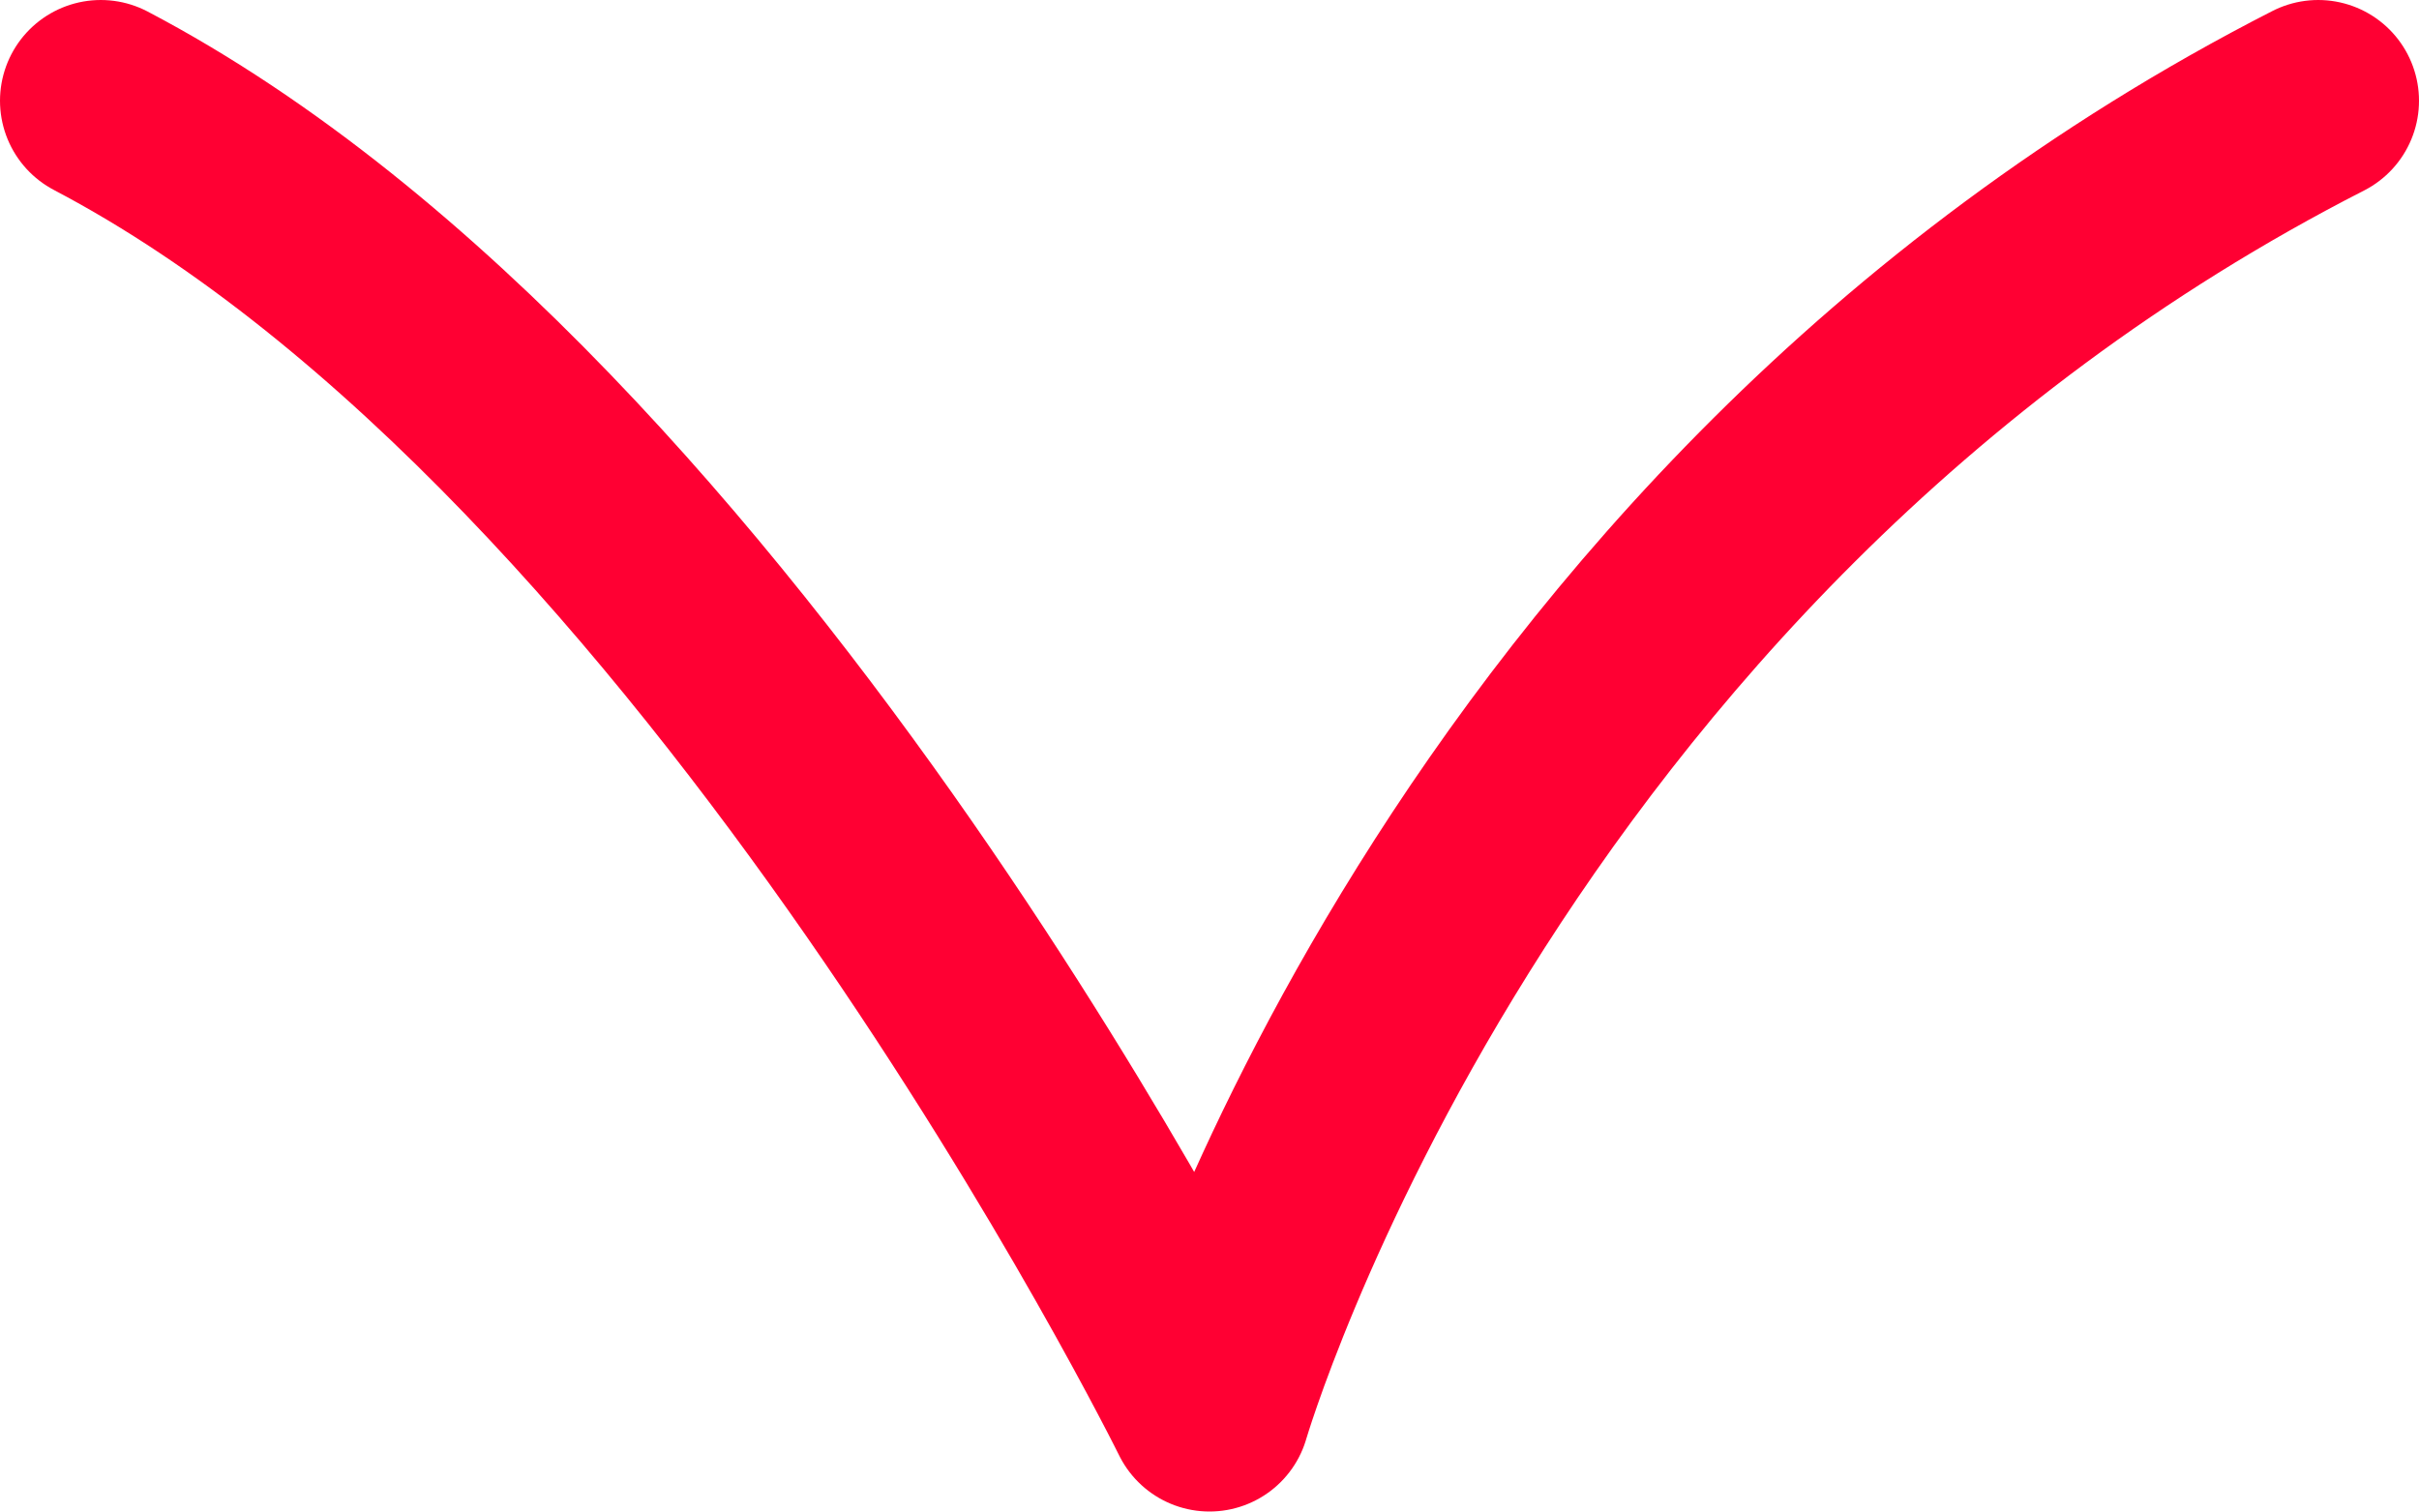
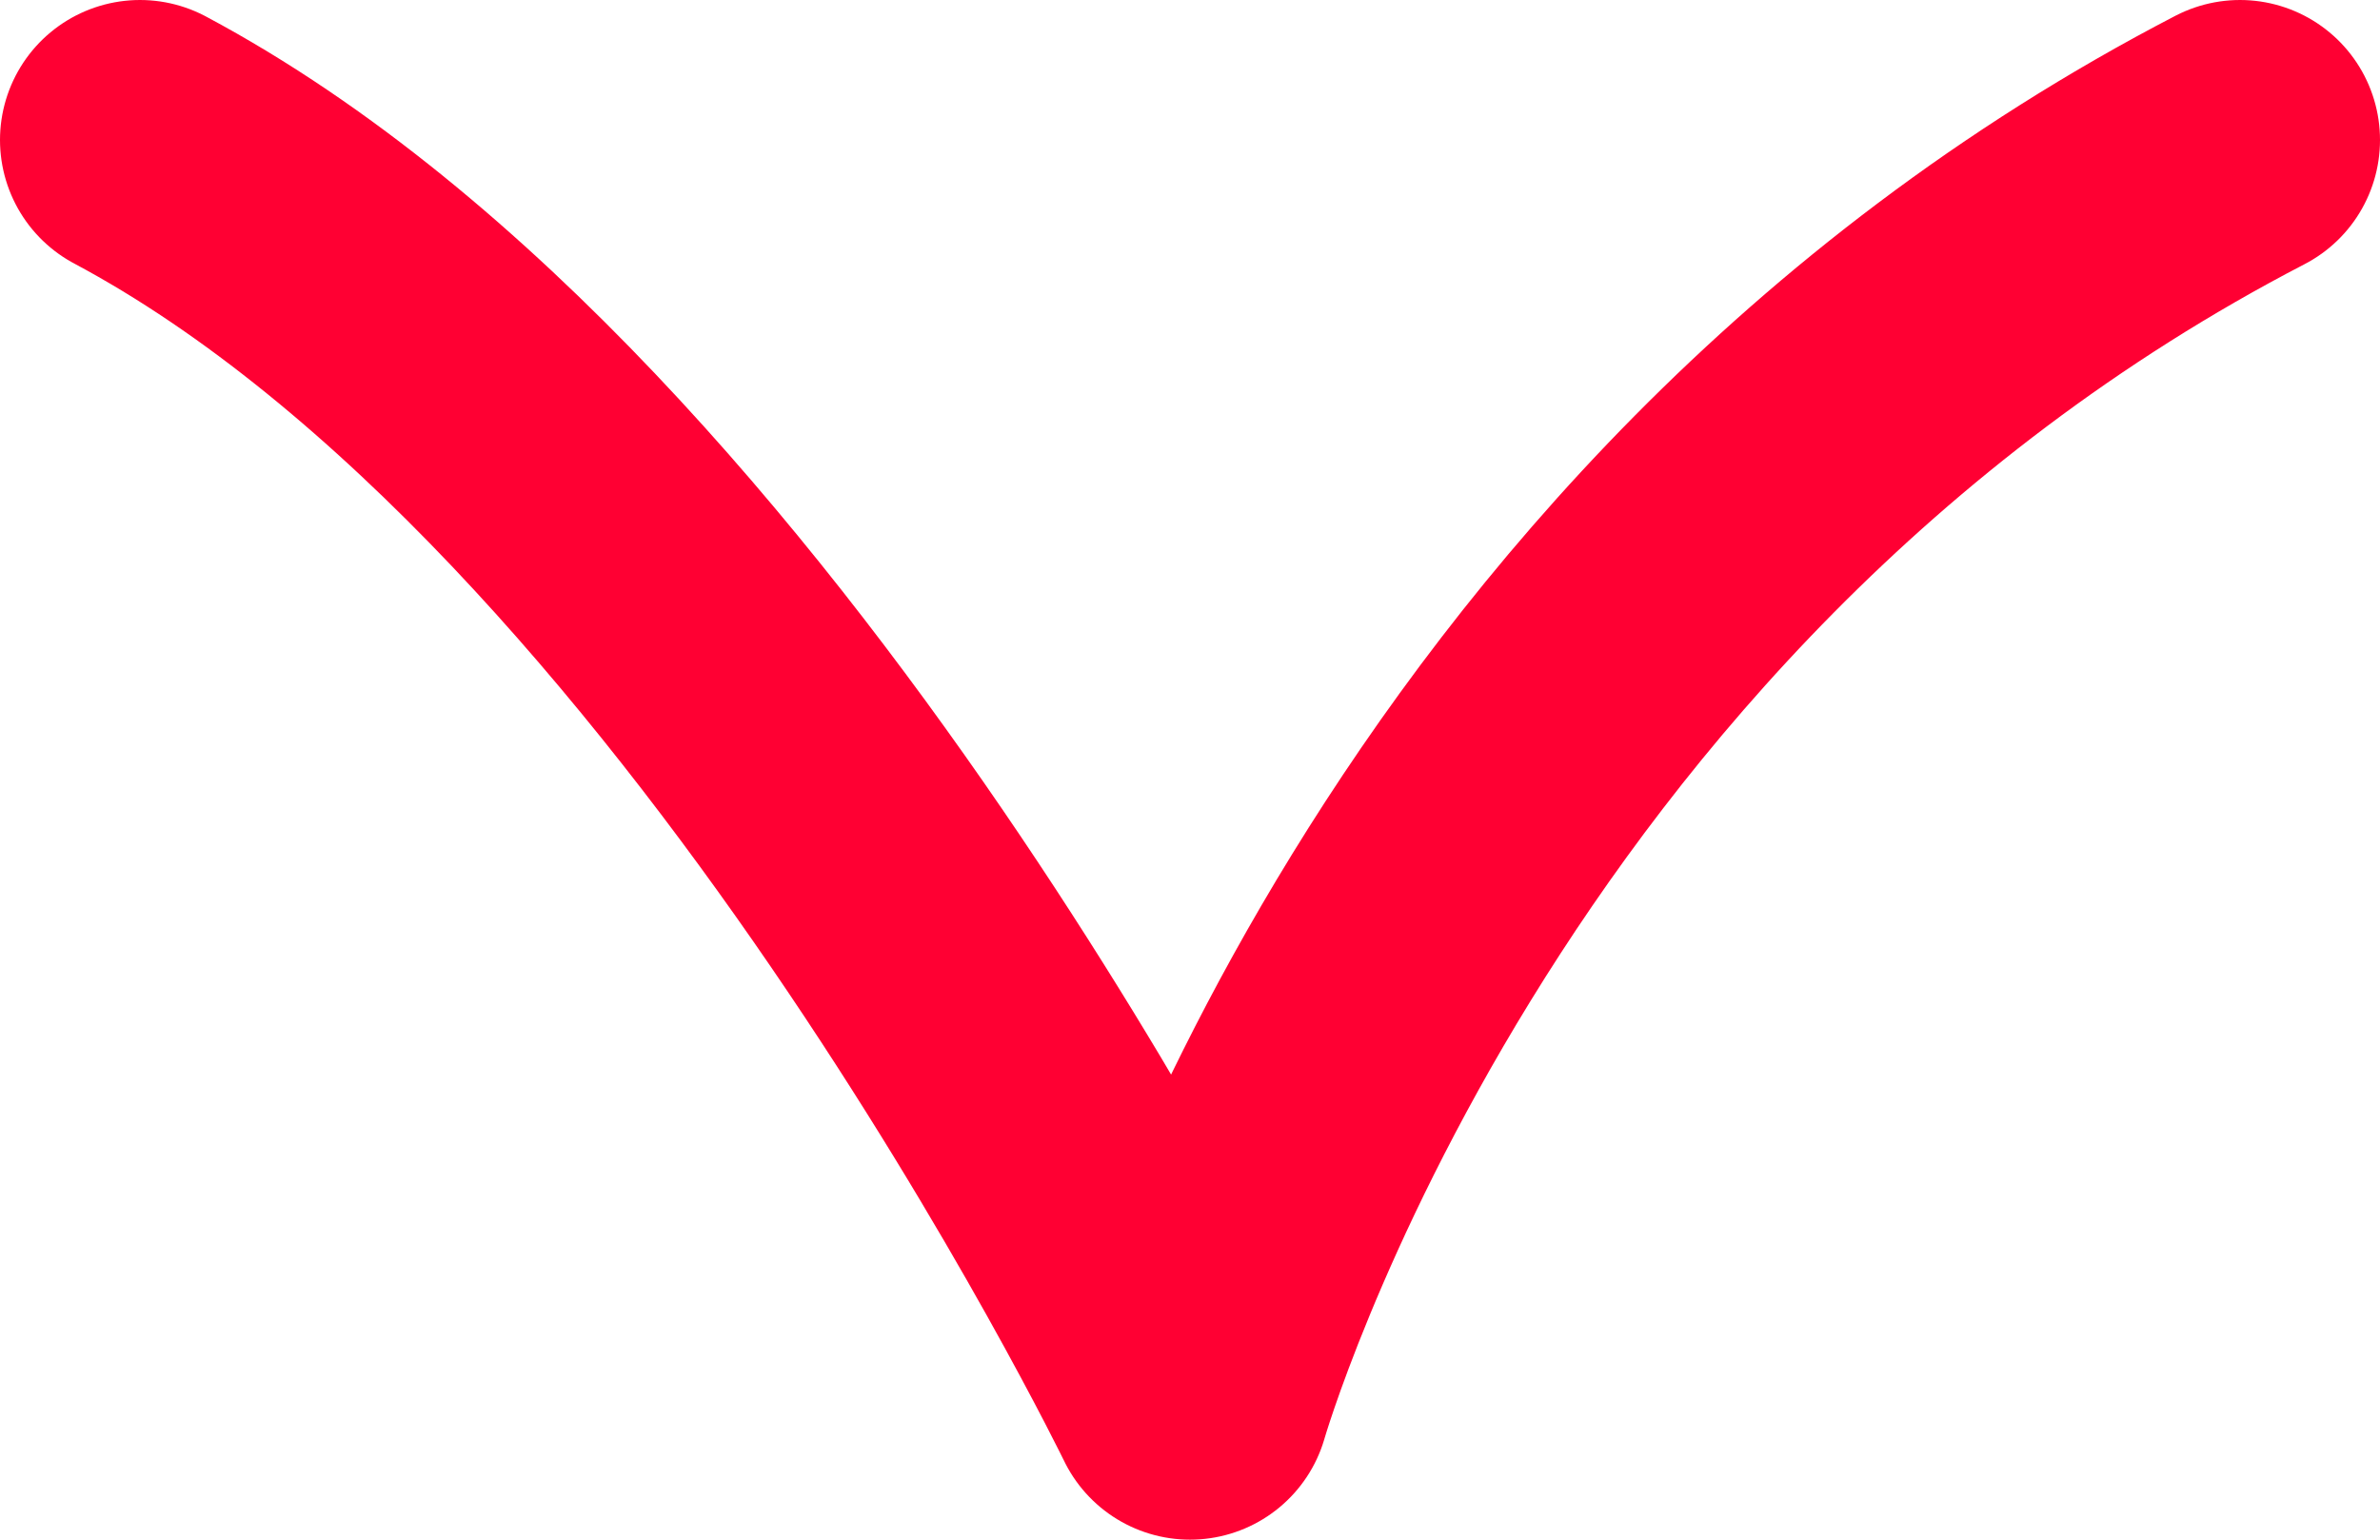
- <svg xmlns="http://www.w3.org/2000/svg" width="24" height="15" viewBox="0 0 24 15" fill="none">
-   <path d="M1 1C7.188 4.25 12 14 12 14C12 14 14.521 5.333 23 1" stroke="#FF0033" stroke-width="2" stroke-linecap="round" stroke-linejoin="round" />
+ <svg xmlns="http://www.w3.org/2000/svg" width="17" height="11" viewBox="0 0 17 11" fill="none">
+   <path d="M1 1C5.219 3.25 8.5 10 8.5 10C8.5 10 10.219 4 16 1" stroke="#FF0033" stroke-width="2" stroke-linecap="round" stroke-linejoin="round" />
</svg>
